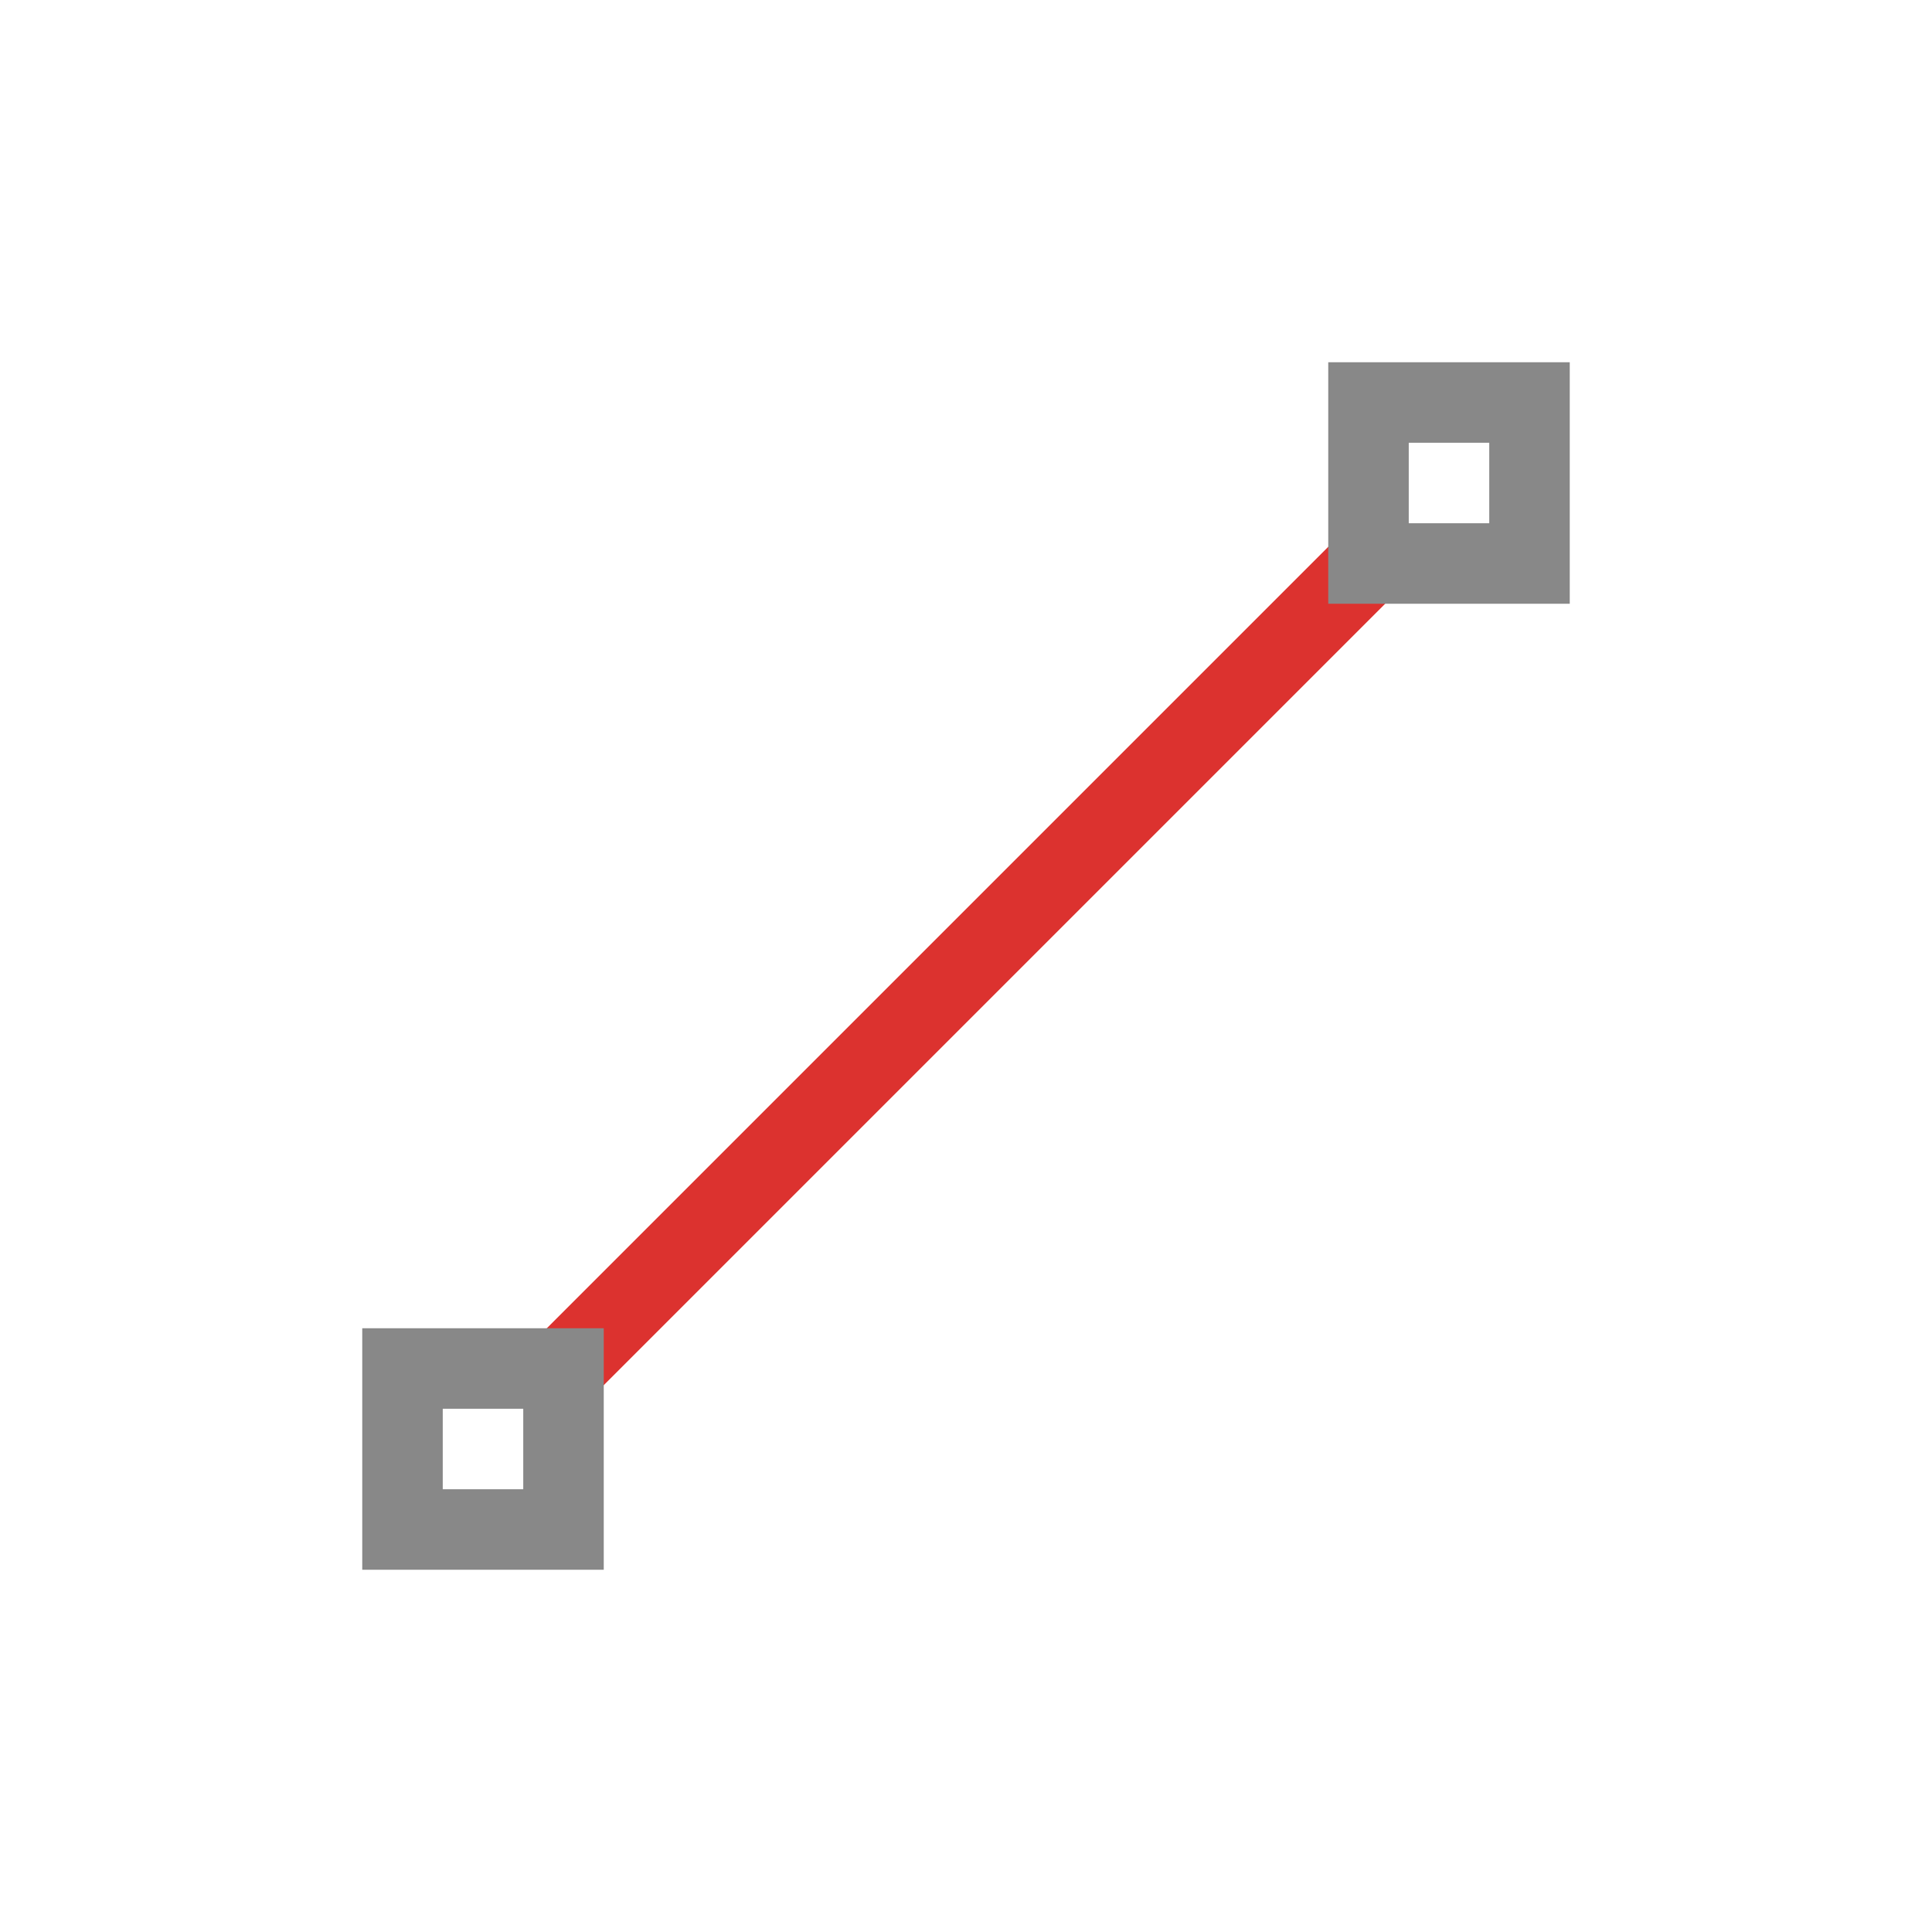
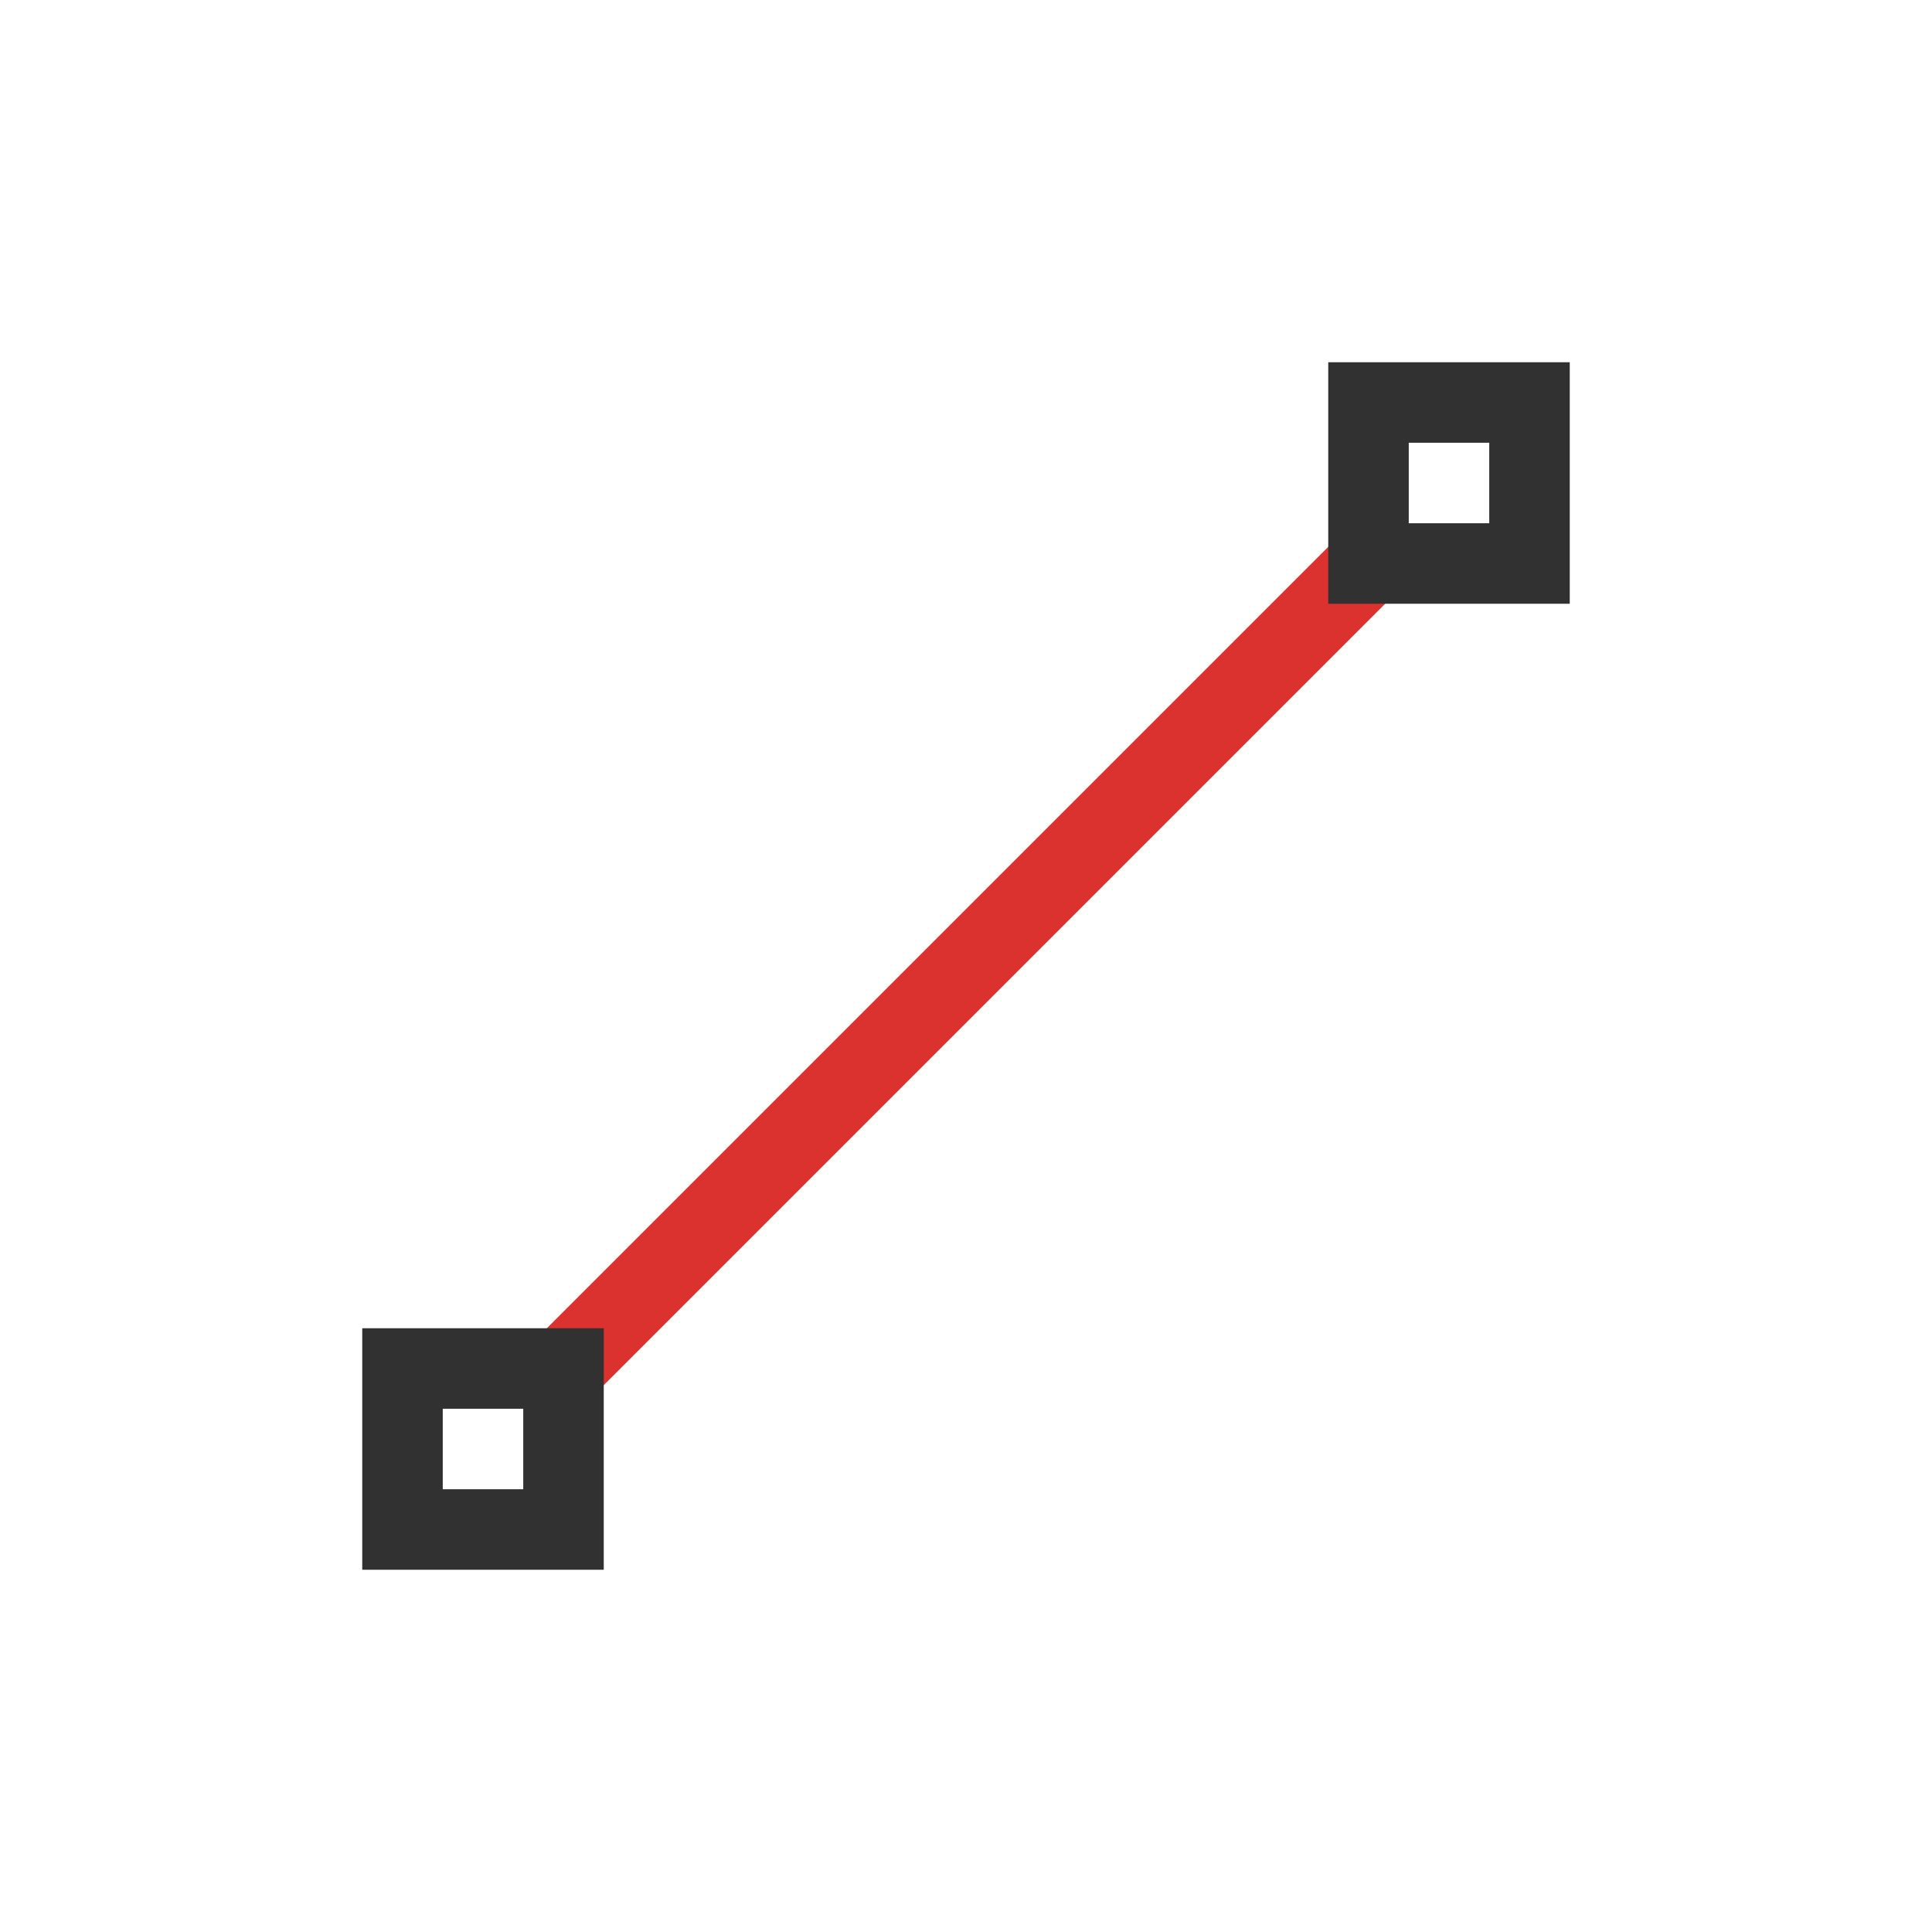
<svg xmlns="http://www.w3.org/2000/svg" viewBox="0 0 48 48">
-   <rect width="2" height="30" x="32.941" y="-15" transform="matrix(0.7071068,0.7071068,-0.7071068,0.7071068,0,0)" style="fill:#dc322f;opacity:1;fill-opacity:1;stroke:none;fill-rule:nonzero" />
-   <path d="m 33 9 0 6 6 0 0 -6 z m 2 2 2 0 0 2 -2 0 z" style="fill:#888;opacity:1;fill-opacity:1;stroke:none" />
-   <path d="m 9 33 0 6 6 0 0 -6 z m 2 2 2 0 0 2 -2 0 z" style="fill:#888;opacity:1;fill-opacity:1;stroke:none" />
+   <rect width="2" style="fill:#dc322f;opacity:1;fill-opacity:1;stroke:none;fill-rule:nonzero" transform="matrix(0.70711 0.70711 -0.70711 0.70711 0 0)" height="30" x="32.941" y="-15" />
+   <path d="m 33 9 0 6 6 0 0 -6 z m 2 2 2 0 0 2 -2 0 z" style="fill:#313131;opacity:1;fill-opacity:1;stroke:none" />
+   <path d="m 9 33 0 6 6 0 0 -6 z m 2 2 2 0 0 2 -2 0 z" style="fill:#313131;opacity:1;fill-opacity:1;stroke:none" />
</svg>
